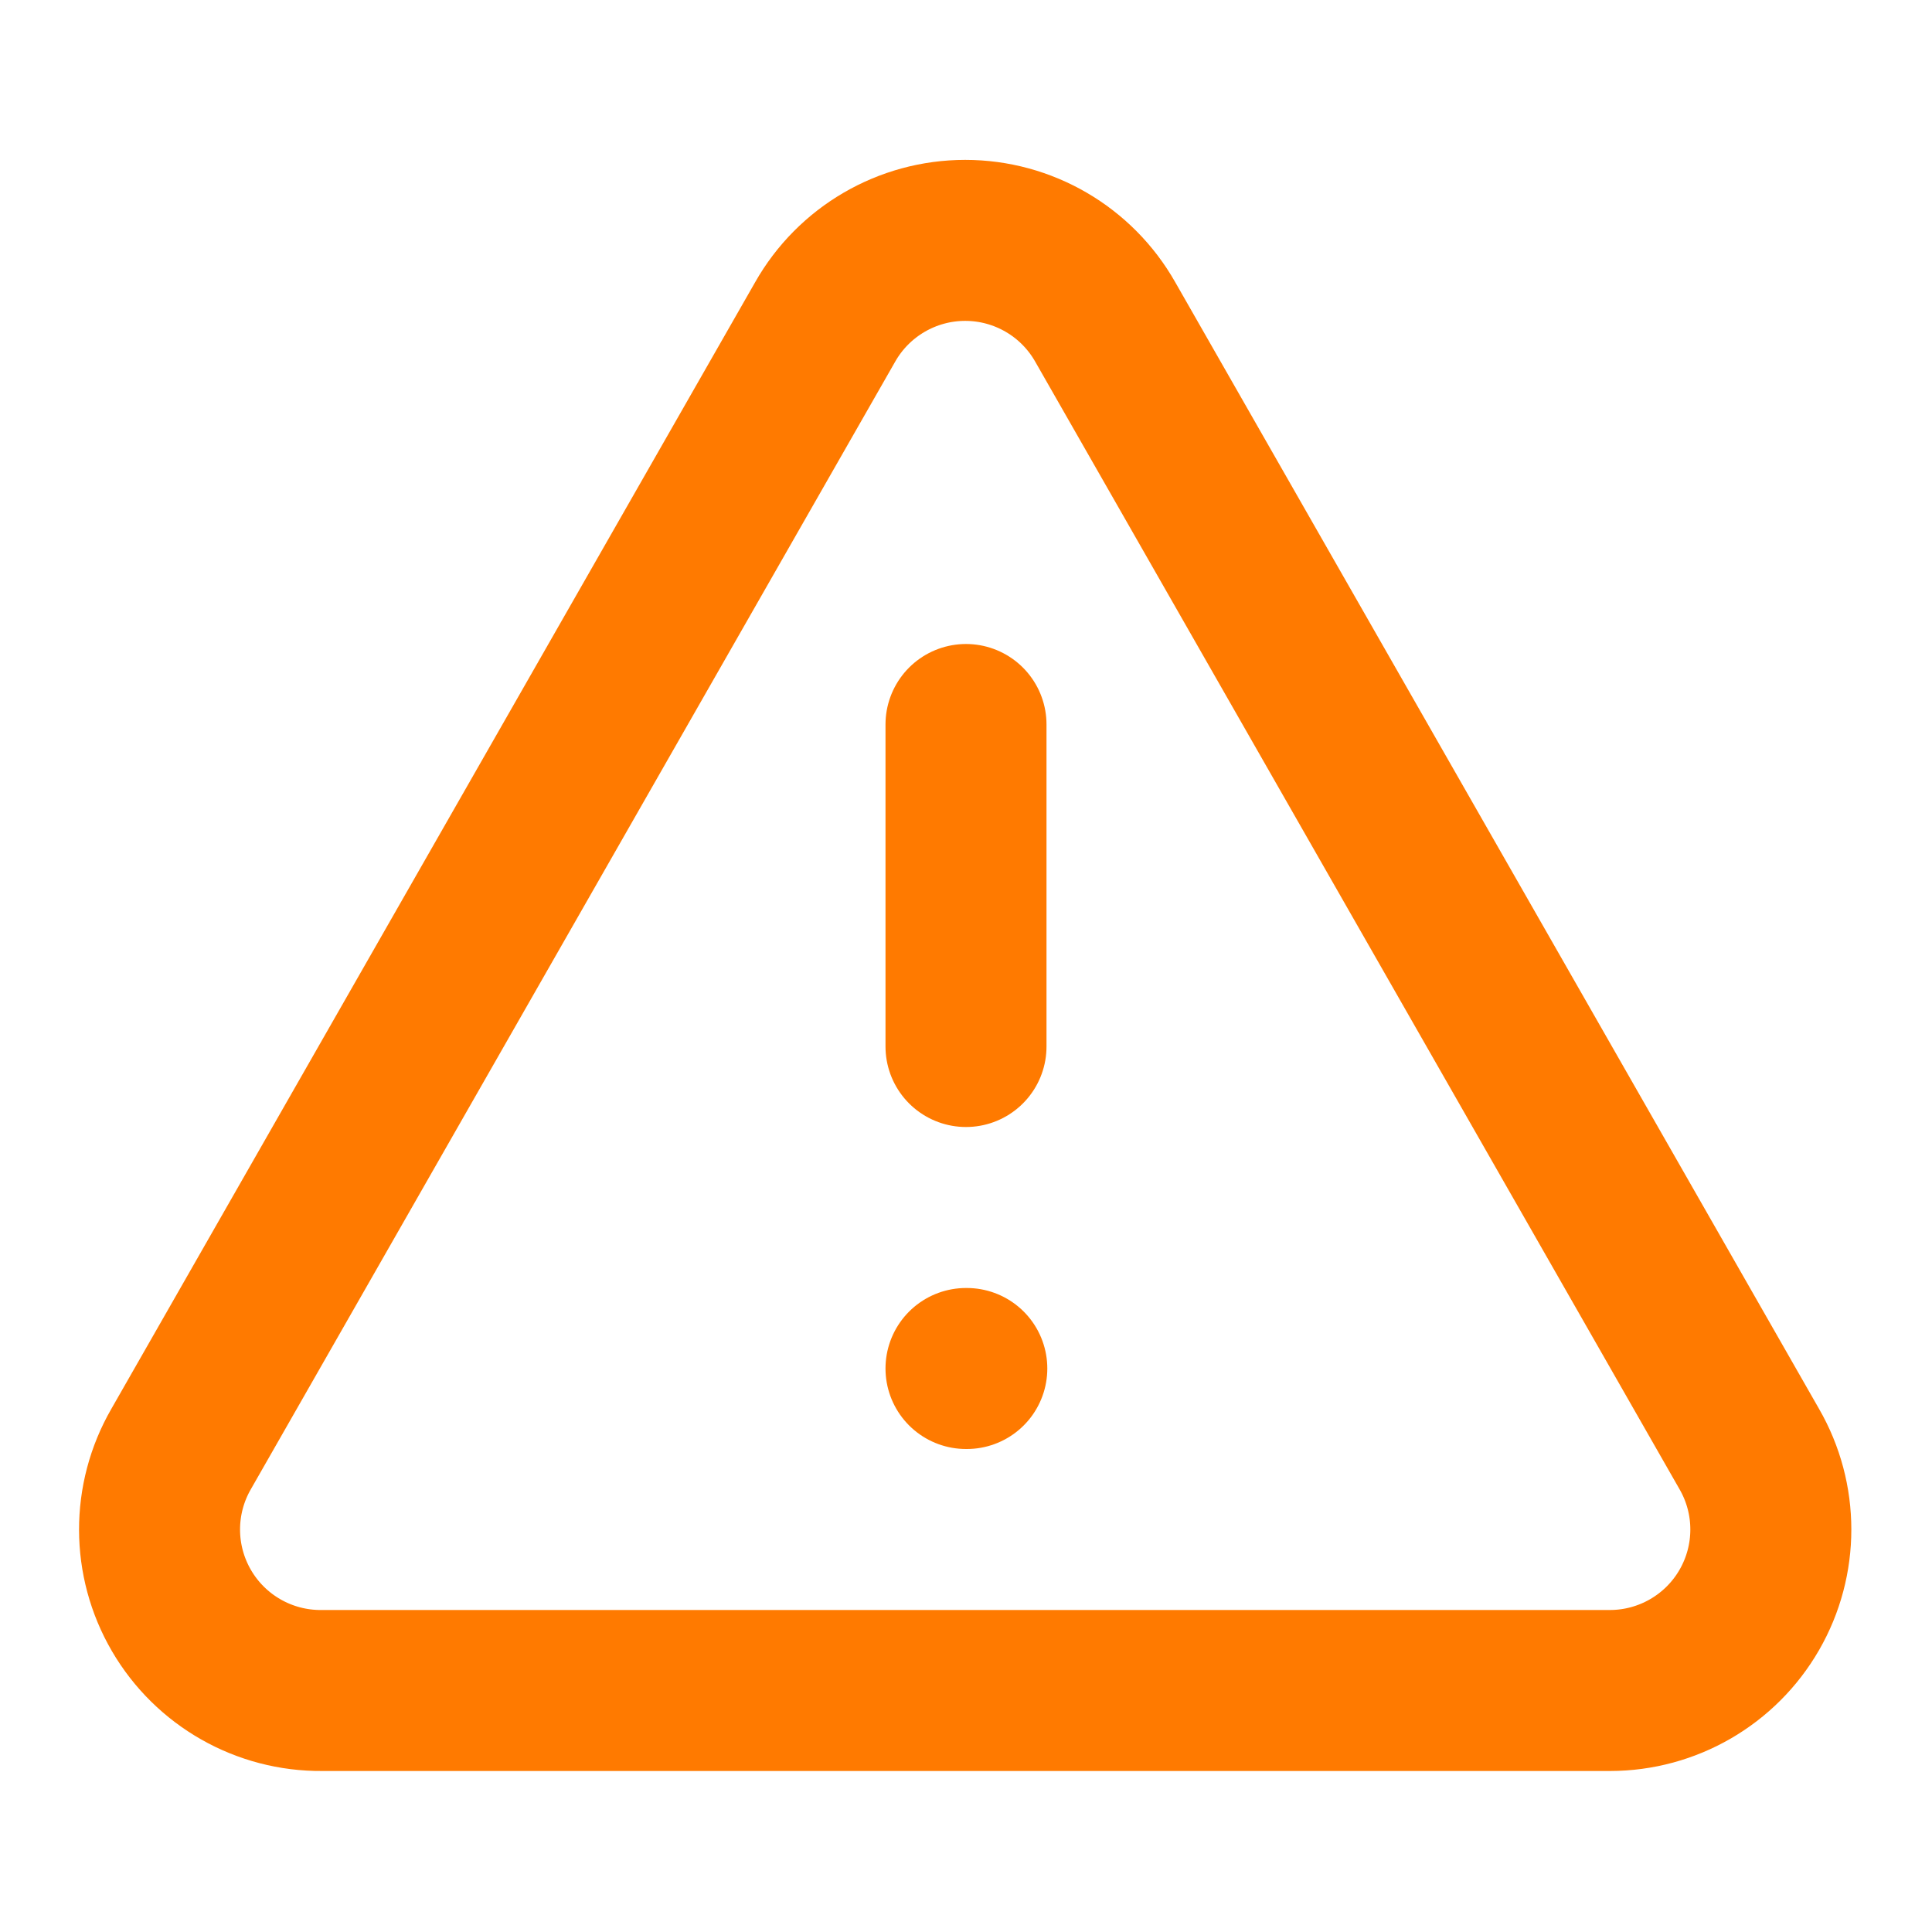
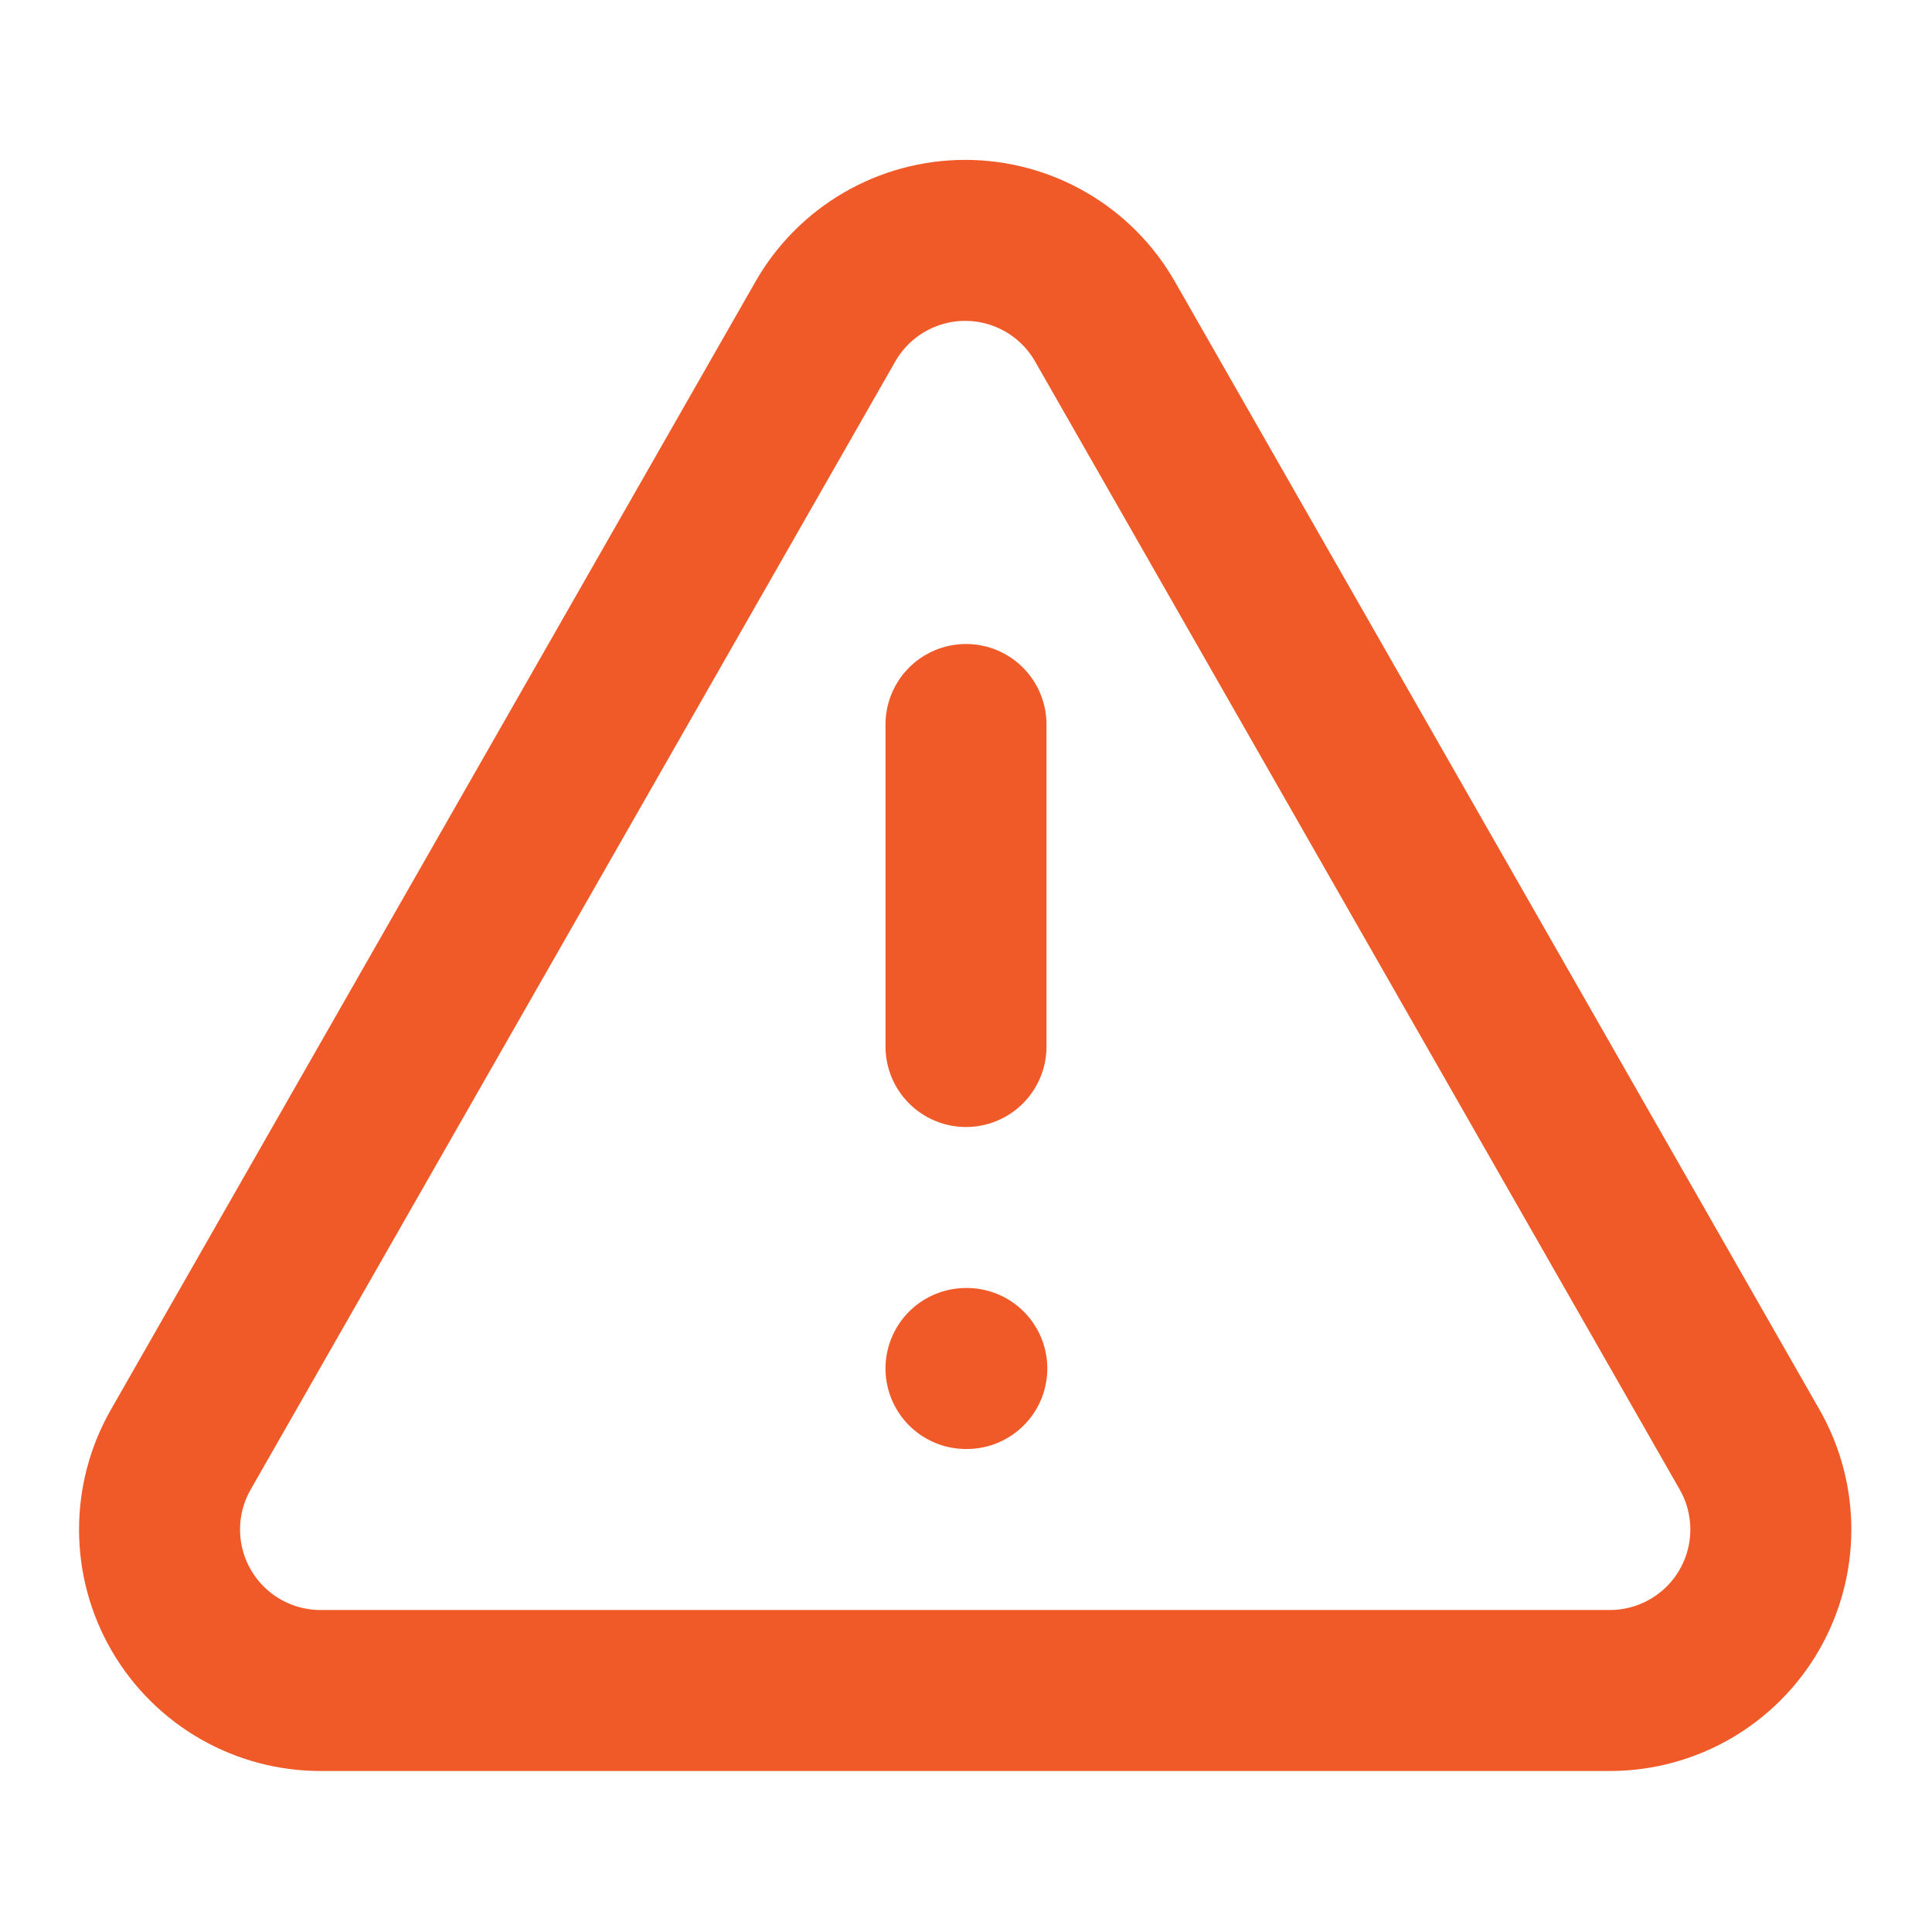
- <svg xmlns="http://www.w3.org/2000/svg" class="lucide lucide-triangle-alert" width="24" height="24" viewBox="0 0 24 24" fill="none" stroke="#FF7A00" stroke-width="2" stroke-linecap="round" stroke-linejoin="round">
+ <svg xmlns="http://www.w3.org/2000/svg" class="lucide lucide-triangle-alert" width="24" height="24" viewBox="0 0 24 24" fill="none" stroke="#F05A28" stroke-width="2" stroke-linecap="round" stroke-linejoin="round">
  <path d="m21.73 18-8-14a2 2 0 0 0-3.48 0l-8 14A2 2 0 0 0 4 21h16a2 2 0 0 0 1.73-3" />
  <path d="M12 9v4" />
  <path d="M12 17h.01" />
</svg>
